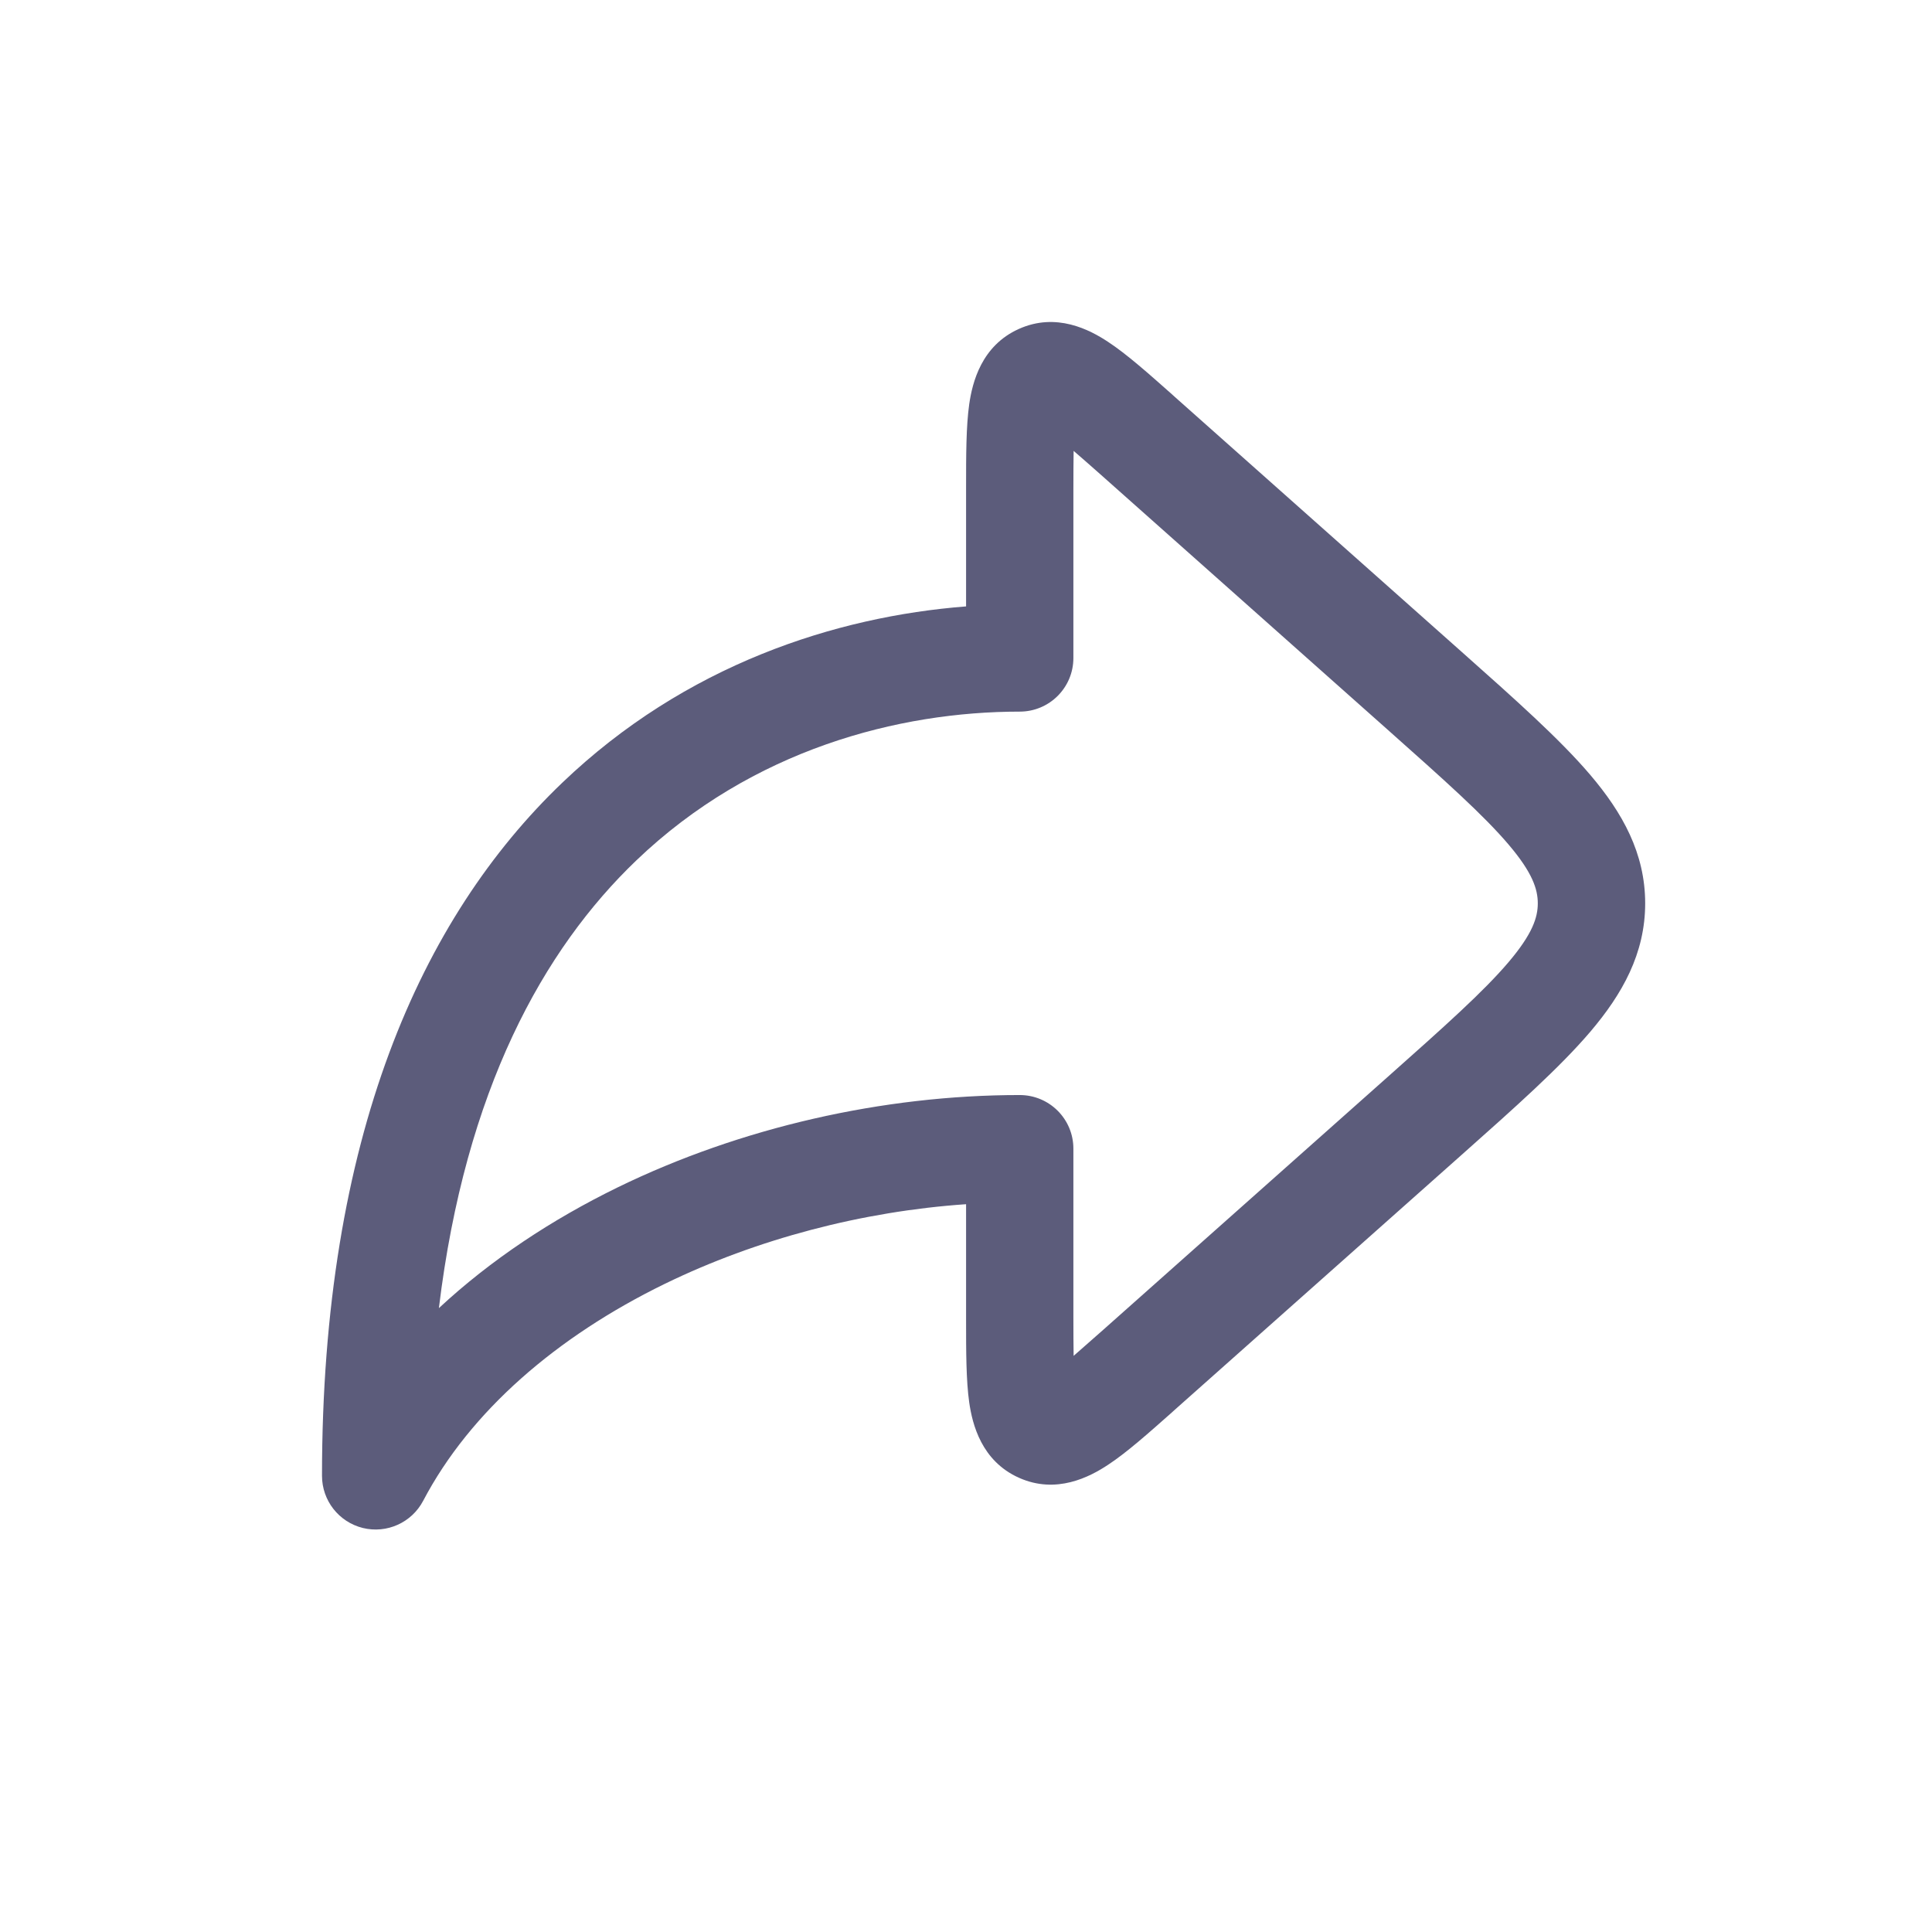
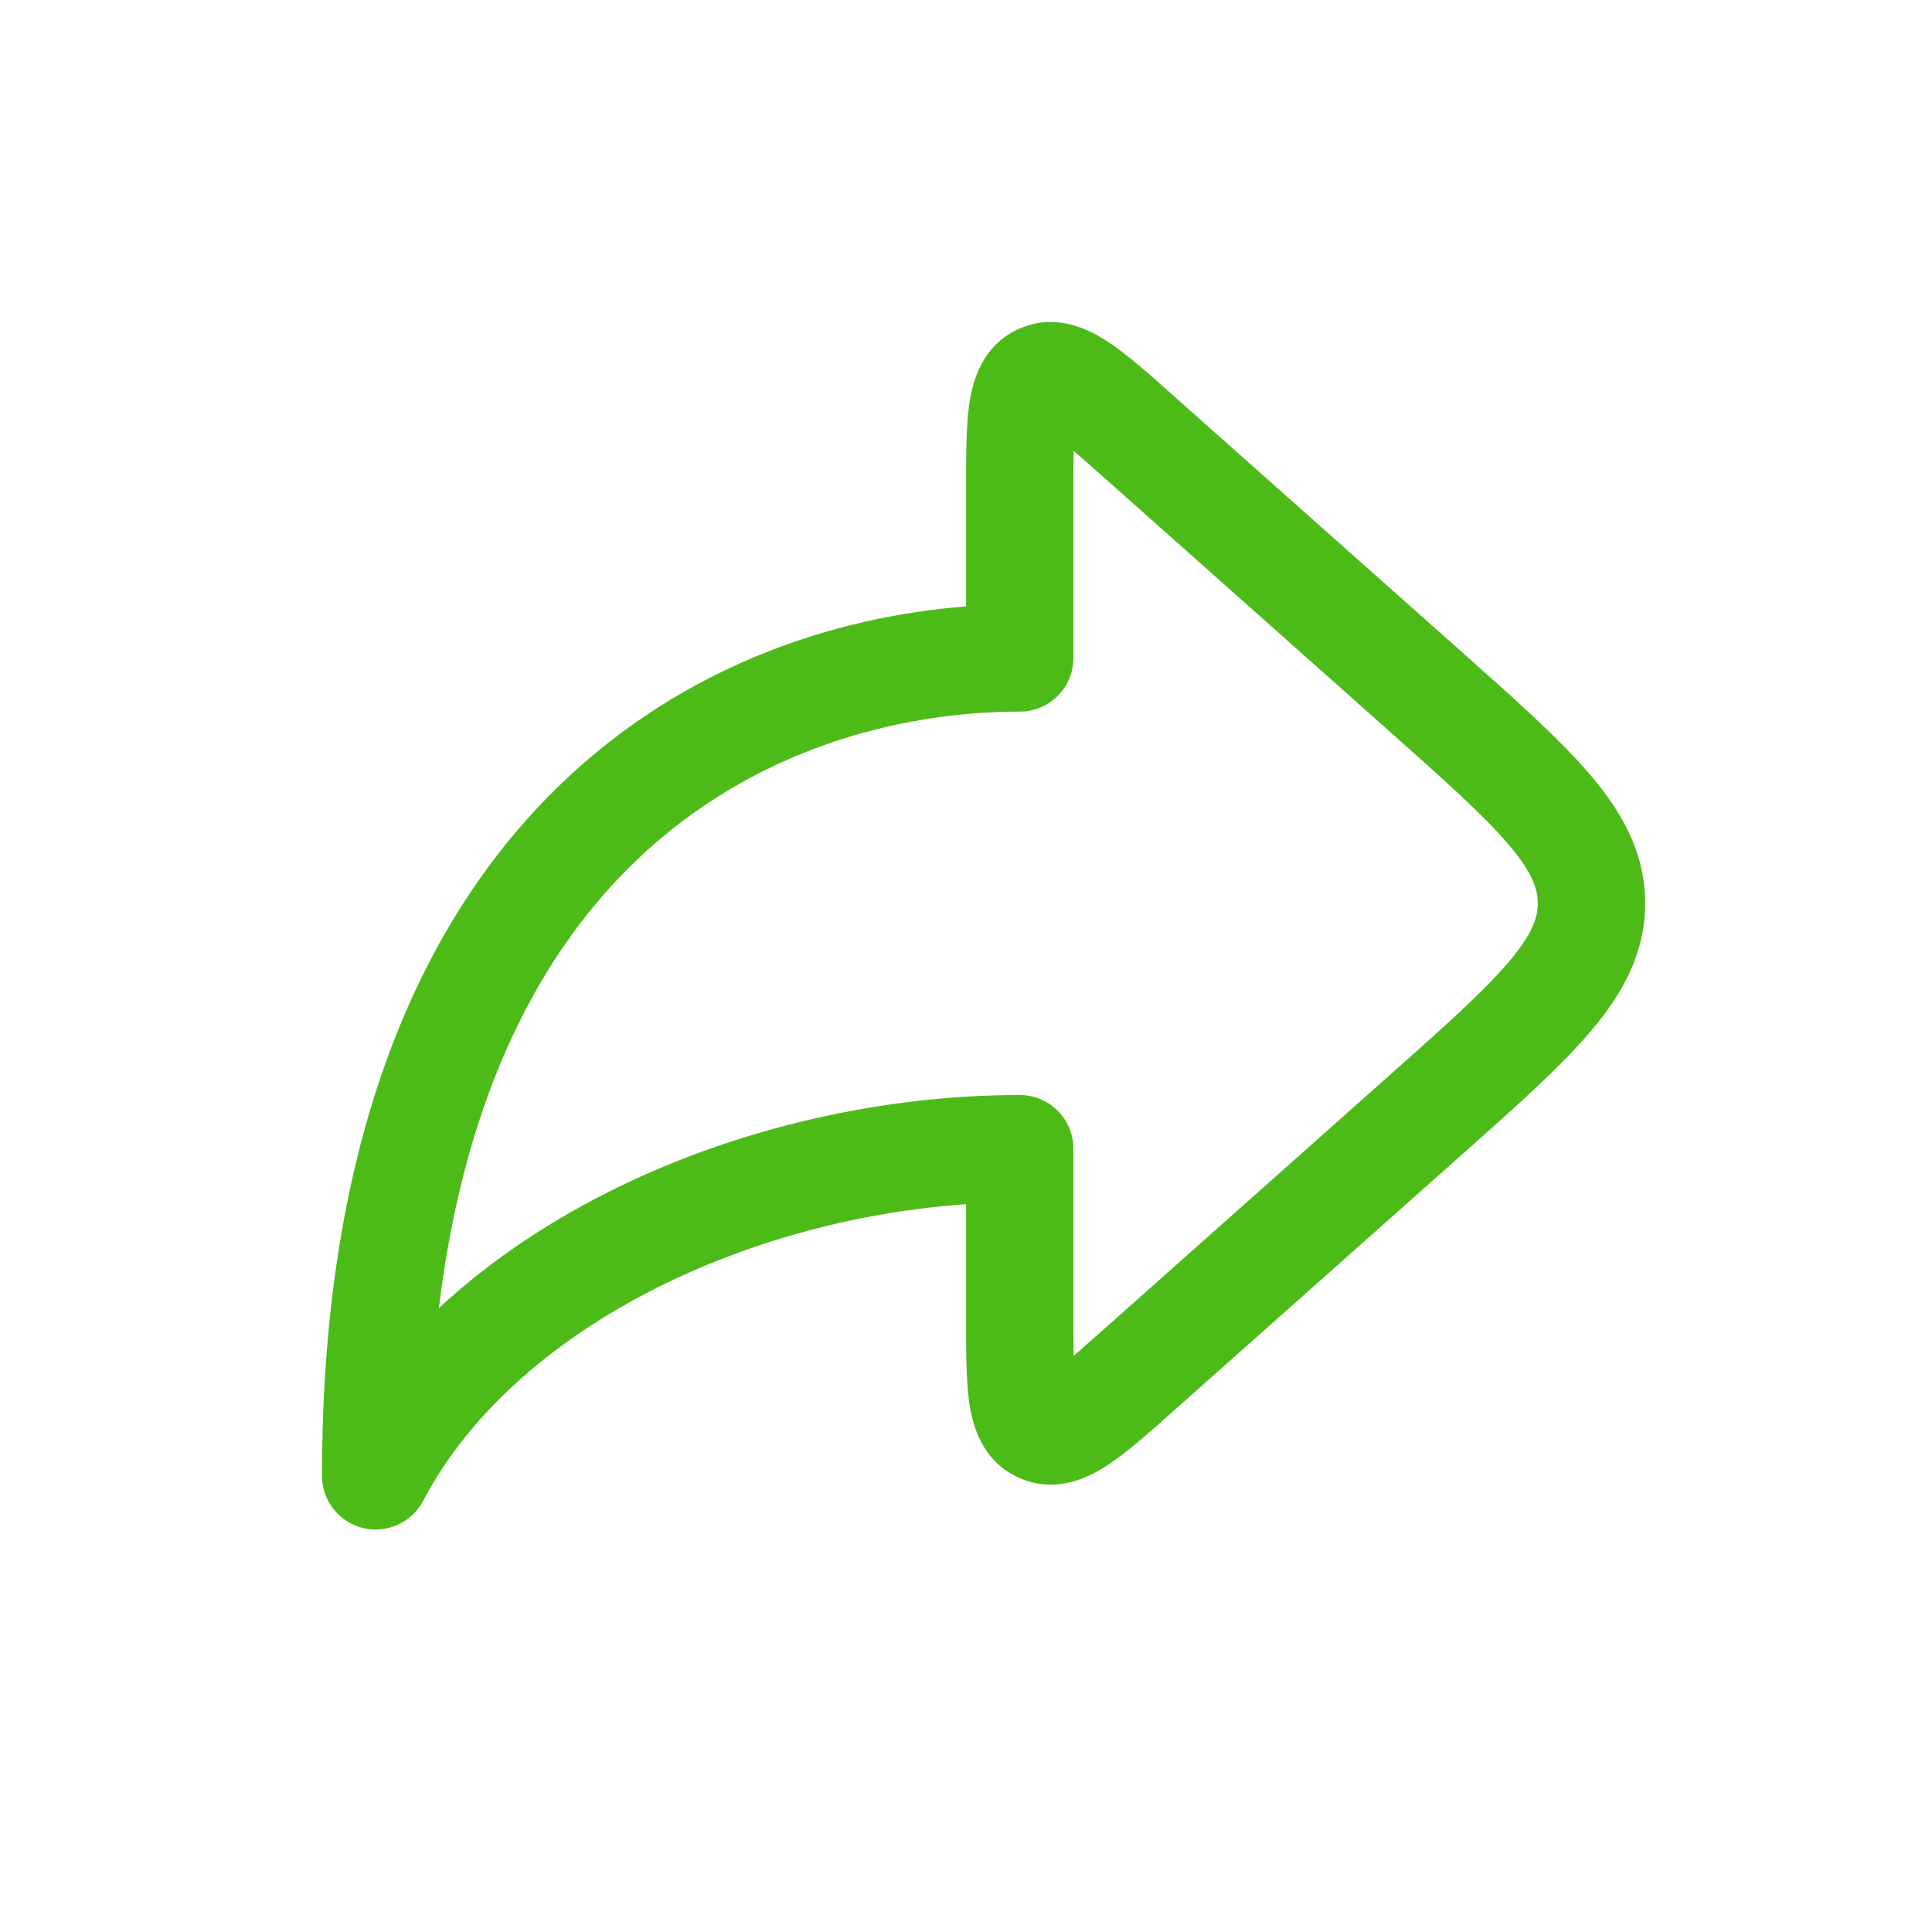
<svg xmlns="http://www.w3.org/2000/svg" width="24" height="24" viewBox="0 0 24 24" fill="none">
-   <path fill-rule="evenodd" clip-rule="evenodd" d="M14.556 4.896C14.567 4.906 14.578 4.916 14.59 4.927L18.158 8.098C18.824 8.69 19.376 9.181 19.755 9.626C20.153 10.094 20.437 10.598 20.437 11.222C20.437 11.845 20.153 12.349 19.755 12.817C19.376 13.262 18.824 13.753 18.158 14.345L14.59 17.516C14.578 17.527 14.567 17.537 14.556 17.547C14.267 17.803 13.998 18.043 13.765 18.196C13.537 18.347 13.122 18.566 12.657 18.357C12.191 18.148 12.079 17.692 12.04 17.422C12.001 17.146 12.001 16.785 12.001 16.4C12.001 16.384 12.001 16.369 12.001 16.354V14.959C10.71 15.048 9.403 15.391 8.259 15.948C6.914 16.604 5.84 17.533 5.257 18.643C5.114 18.915 4.805 19.054 4.507 18.981C4.209 18.907 4 18.64 4 18.333C4 14.136 5.228 11.404 6.984 9.724C8.514 8.259 10.38 7.659 12.001 7.533V6.089C12.001 6.074 12.001 6.059 12.001 6.043C12.001 5.657 12.001 5.297 12.04 5.021C12.079 4.751 12.191 4.295 12.657 4.086C13.122 3.877 13.537 4.096 13.765 4.247C13.998 4.4 14.267 4.64 14.556 4.896ZM13.337 5.601C13.437 5.687 13.557 5.793 13.704 5.923L17.235 9.062C17.947 9.695 18.428 10.124 18.739 10.49C19.038 10.841 19.103 11.047 19.103 11.222C19.103 11.396 19.038 11.601 18.739 11.953C18.428 12.319 17.947 12.748 17.235 13.381L13.704 16.52C13.557 16.65 13.437 16.756 13.337 16.843C13.335 16.71 13.334 16.55 13.334 16.354V14.269C13.334 13.901 13.036 13.603 12.667 13.603C10.967 13.603 9.2 14.006 7.675 14.749C6.858 15.148 6.098 15.649 5.452 16.25C5.78 13.541 6.749 11.794 7.906 10.687C9.346 9.309 11.165 8.84 12.667 8.84C13.036 8.84 13.334 8.542 13.334 8.174V6.089C13.334 5.893 13.335 5.733 13.337 5.601Z" fill="#5C5C7B" />
+   <path fill-rule="evenodd" clip-rule="evenodd" d="M14.556 4.896C14.567 4.906 14.578 4.916 14.59 4.927L18.158 8.098C18.824 8.69 19.376 9.181 19.755 9.626C20.153 10.094 20.437 10.598 20.437 11.222C20.437 11.845 20.153 12.349 19.755 12.817C19.376 13.262 18.824 13.753 18.158 14.345L14.59 17.516C14.578 17.527 14.567 17.537 14.556 17.547C14.267 17.803 13.998 18.043 13.765 18.196C13.537 18.347 13.122 18.566 12.657 18.357C12.191 18.148 12.079 17.692 12.04 17.422C12.001 17.146 12.001 16.785 12.001 16.4C12.001 16.384 12.001 16.369 12.001 16.354V14.959C10.71 15.048 9.403 15.391 8.259 15.948C6.914 16.604 5.84 17.533 5.257 18.643C5.114 18.915 4.805 19.054 4.507 18.981C4.209 18.907 4 18.64 4 18.333C4 14.136 5.228 11.404 6.984 9.724C8.514 8.259 10.38 7.659 12.001 7.533V6.089C12.001 6.074 12.001 6.059 12.001 6.043C12.001 5.657 12.001 5.297 12.04 5.021C12.079 4.751 12.191 4.295 12.657 4.086C13.122 3.877 13.537 4.096 13.765 4.247C13.998 4.4 14.267 4.64 14.556 4.896ZM13.337 5.601C13.437 5.687 13.557 5.793 13.704 5.923L17.235 9.062C17.947 9.695 18.428 10.124 18.739 10.49C19.038 10.841 19.103 11.047 19.103 11.222C19.103 11.396 19.038 11.601 18.739 11.953C18.428 12.319 17.947 12.748 17.235 13.381L13.704 16.52C13.557 16.65 13.437 16.756 13.337 16.843C13.335 16.71 13.334 16.55 13.334 16.354V14.269C13.334 13.901 13.036 13.603 12.667 13.603C10.967 13.603 9.2 14.006 7.675 14.749C6.858 15.148 6.098 15.649 5.452 16.25C5.78 13.541 6.749 11.794 7.906 10.687C9.346 9.309 11.165 8.84 12.667 8.84C13.036 8.84 13.334 8.542 13.334 8.174V6.089C13.334 5.893 13.335 5.733 13.337 5.601Z" fill="#4CBB17" />
</svg>
